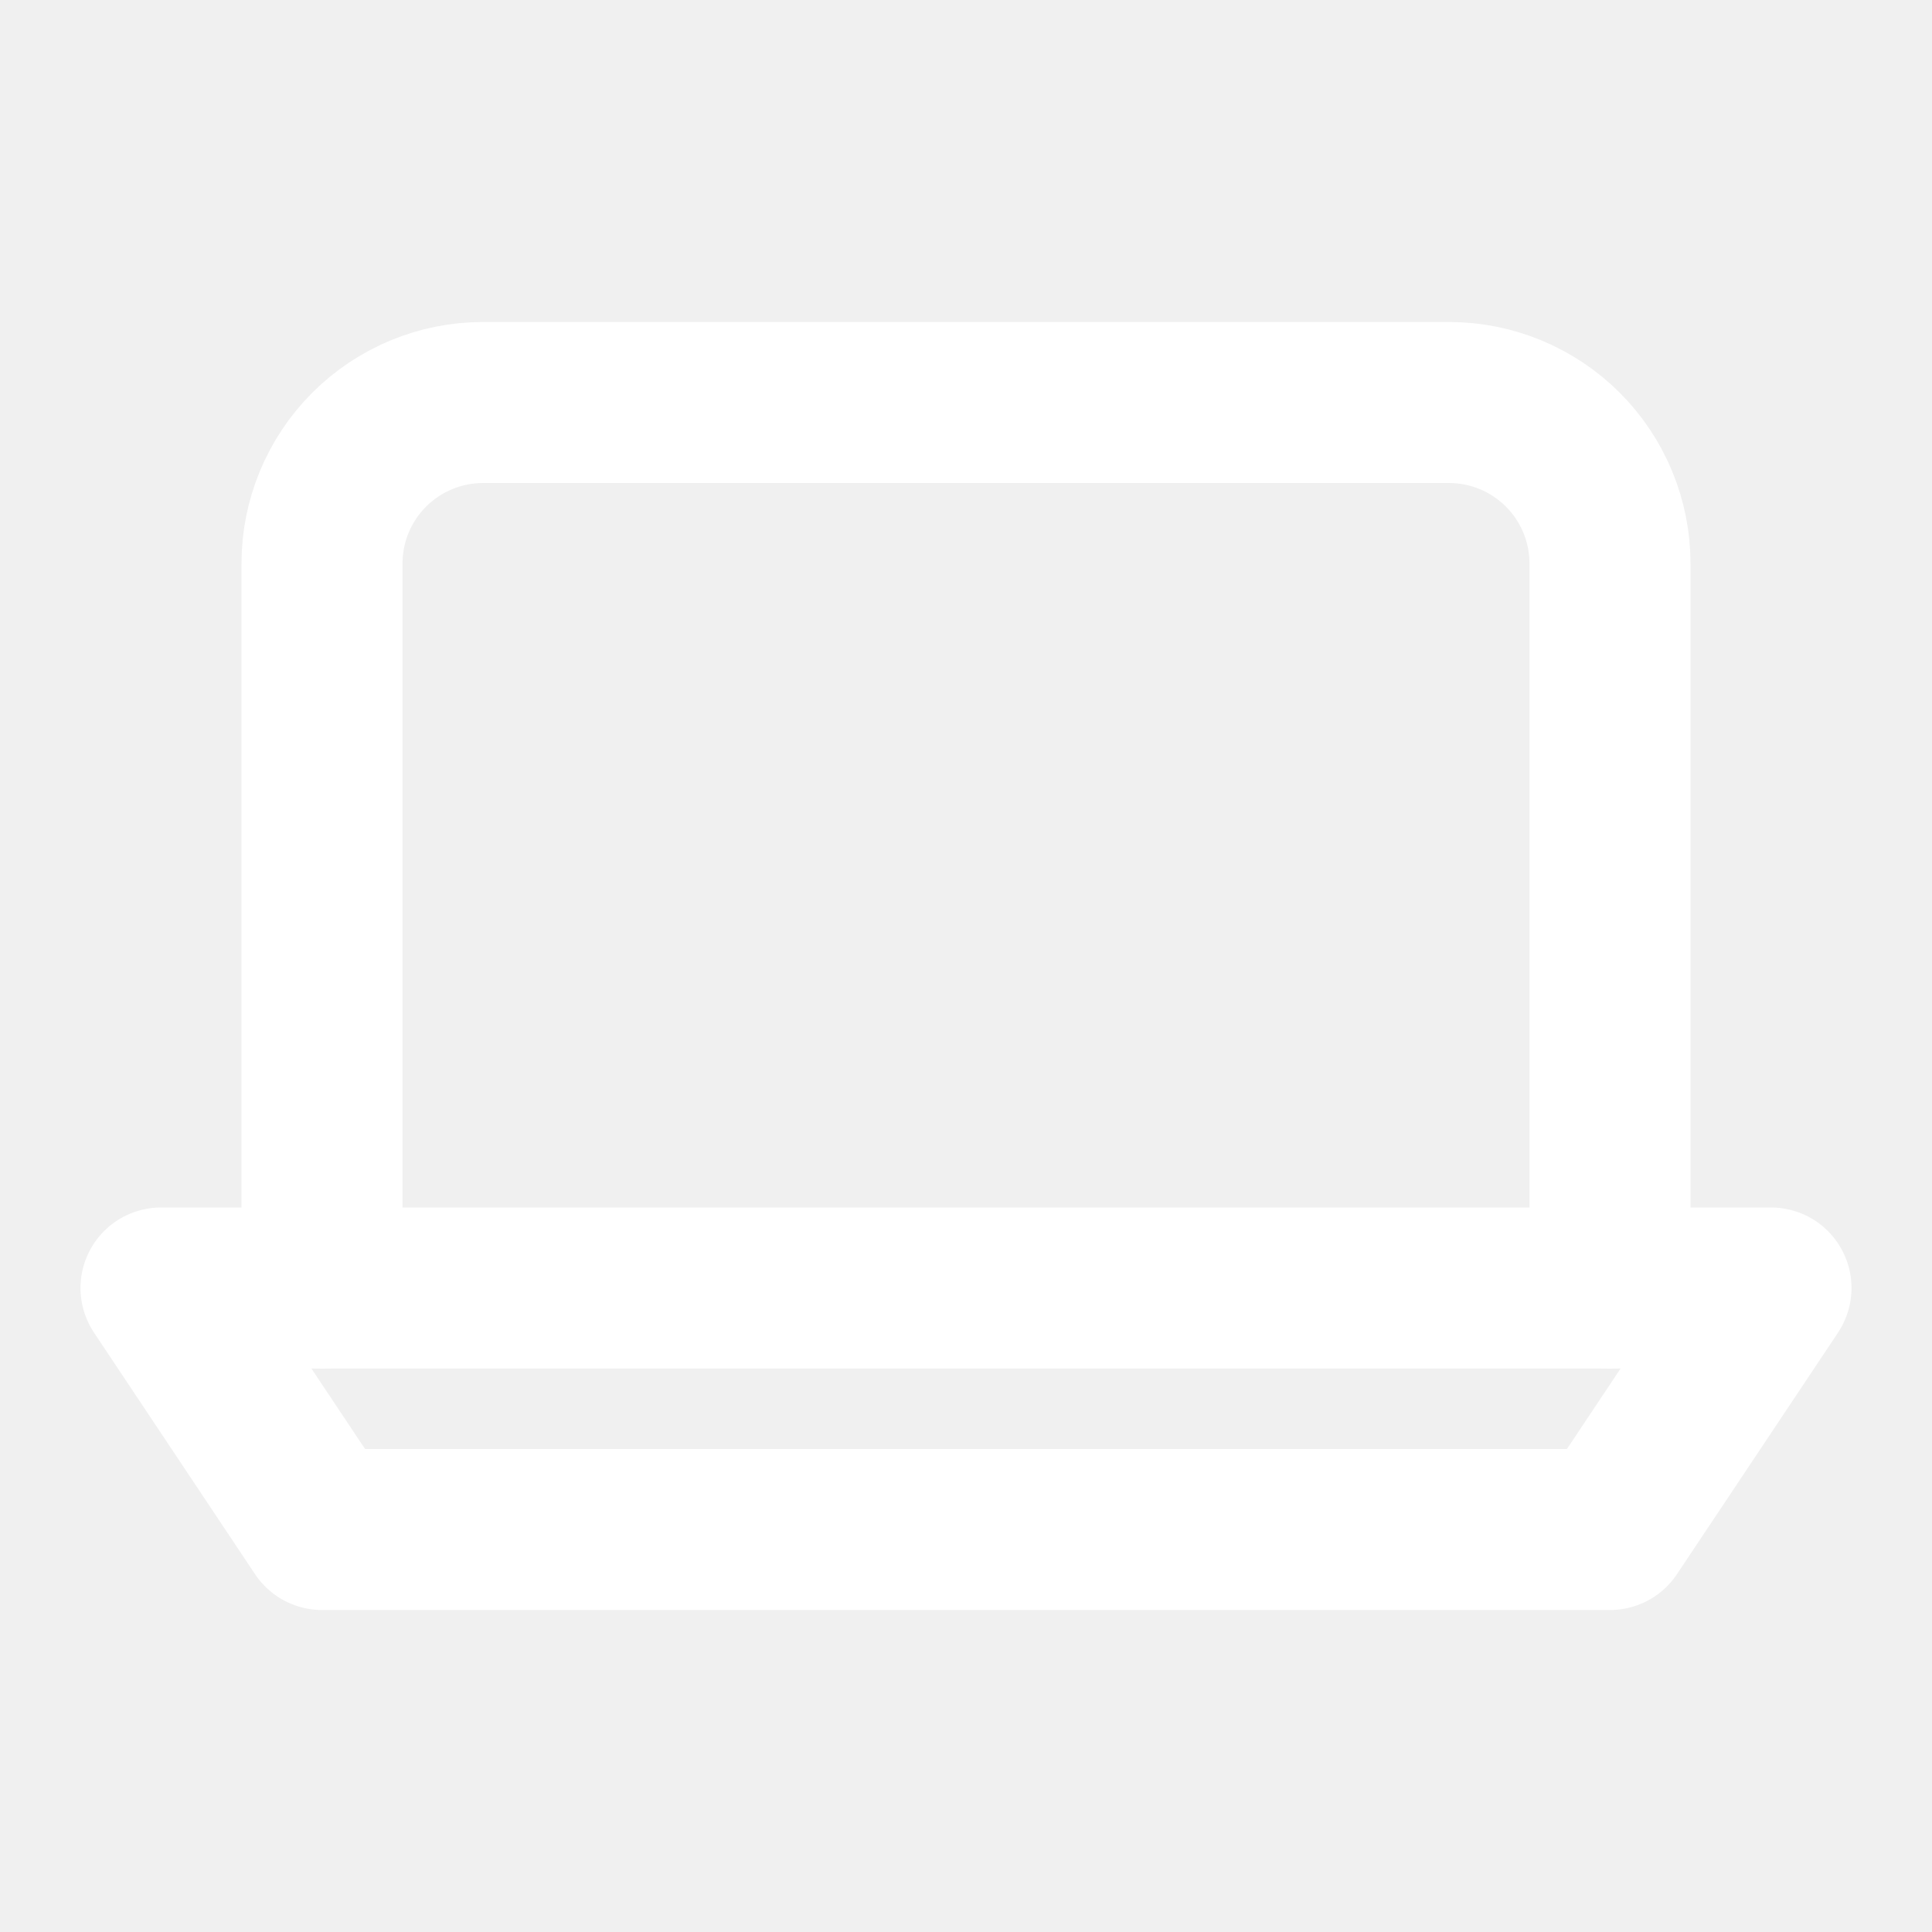
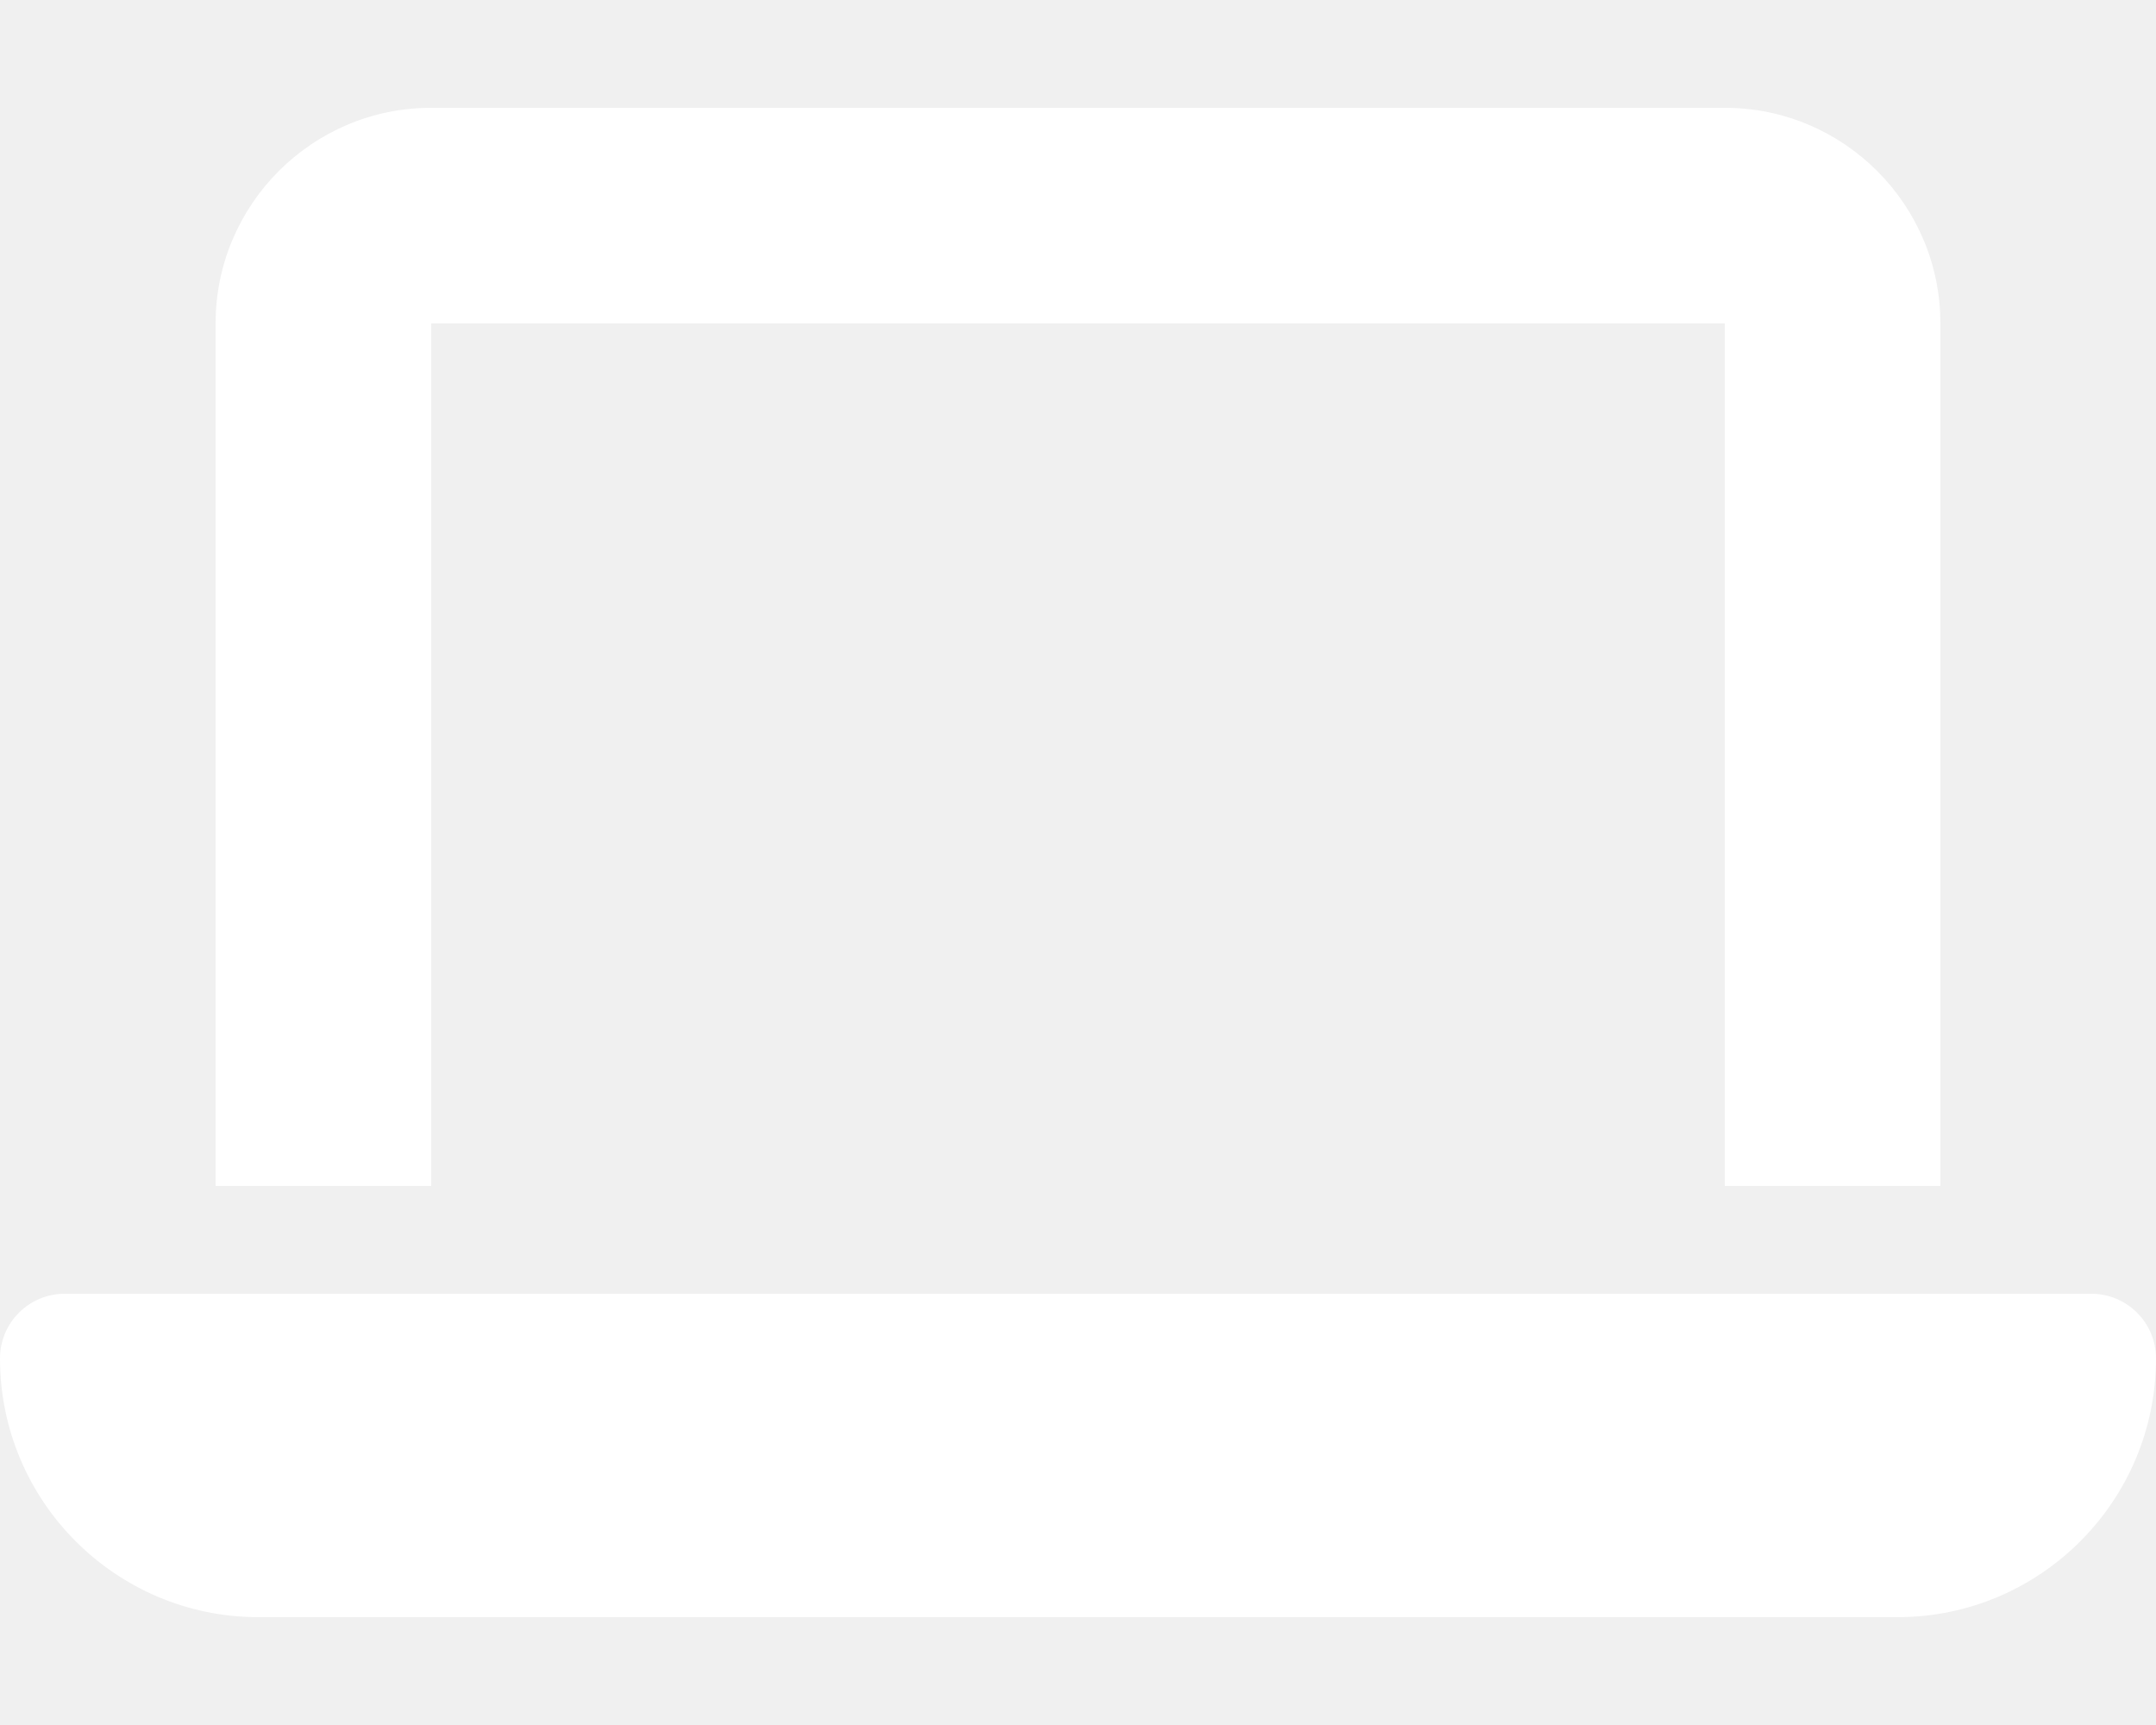
- <svg xmlns="http://www.w3.org/2000/svg" width="24" height="24" viewBox="0 0 24 24" fill="none">
-   <path d="M20 16V7C20 6.47 19.789 5.961 19.414 5.586C19.039 5.211 18.53 5 18 5H6C5.47 5 4.961 5.211 4.586 5.586C4.211 5.961 4 6.47 4 7V16" stroke="white" stroke-width="2" stroke-linecap="round" stroke-linejoin="round" />
-   <path d="M2 16H22L20 19H4L2 16Z" stroke="white" stroke-width="2" stroke-linecap="round" stroke-linejoin="round" />
+ <svg xmlns="http://www.w3.org/2000/svg" viewBox="0 0 640 512">
+   <path fill="white" d="M128 32C92.7 32 64 60.7 64 96V352h64V96H512V352h64V96c0-35.3-28.7-64-64-64H128zM19.2 384C8.6 384 0 392.6 0 403.2C0 445.6 34.4 480 76.8 480H563.2c42.4 0 76.8-34.4 76.8-76.8c0-10.6-8.6-19.2-19.2-19.2H19.2z" />
</svg>
